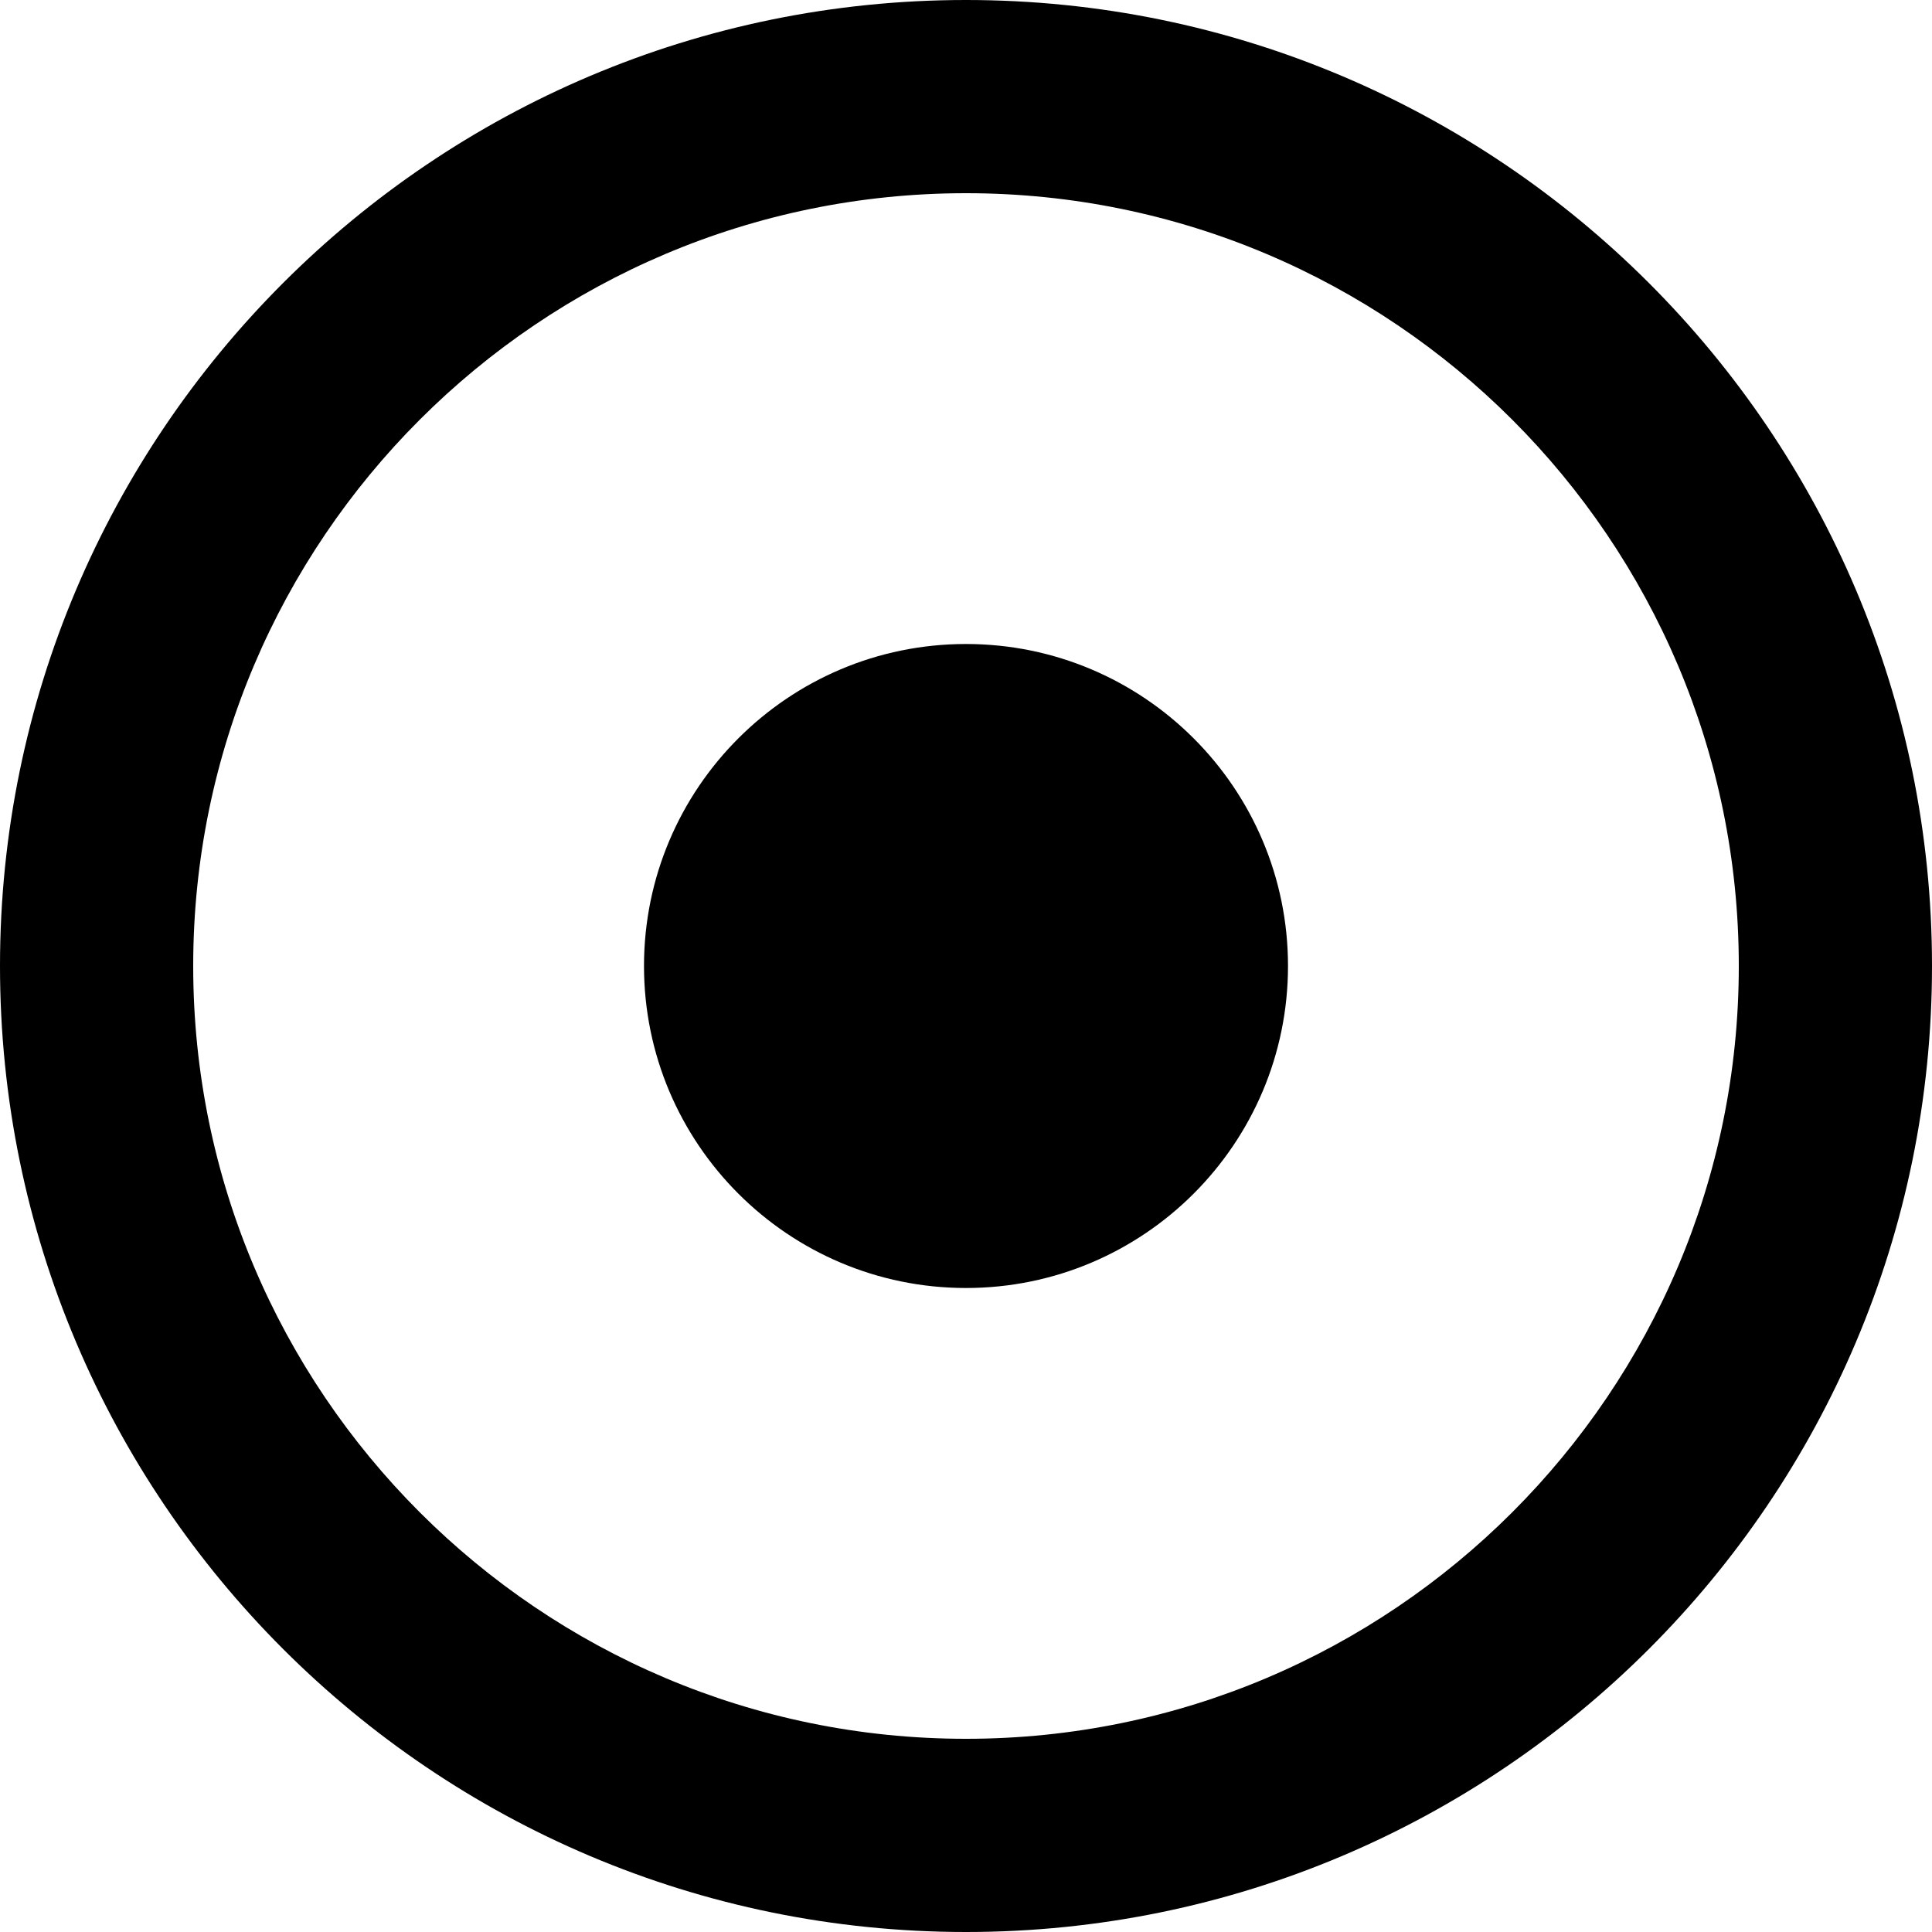
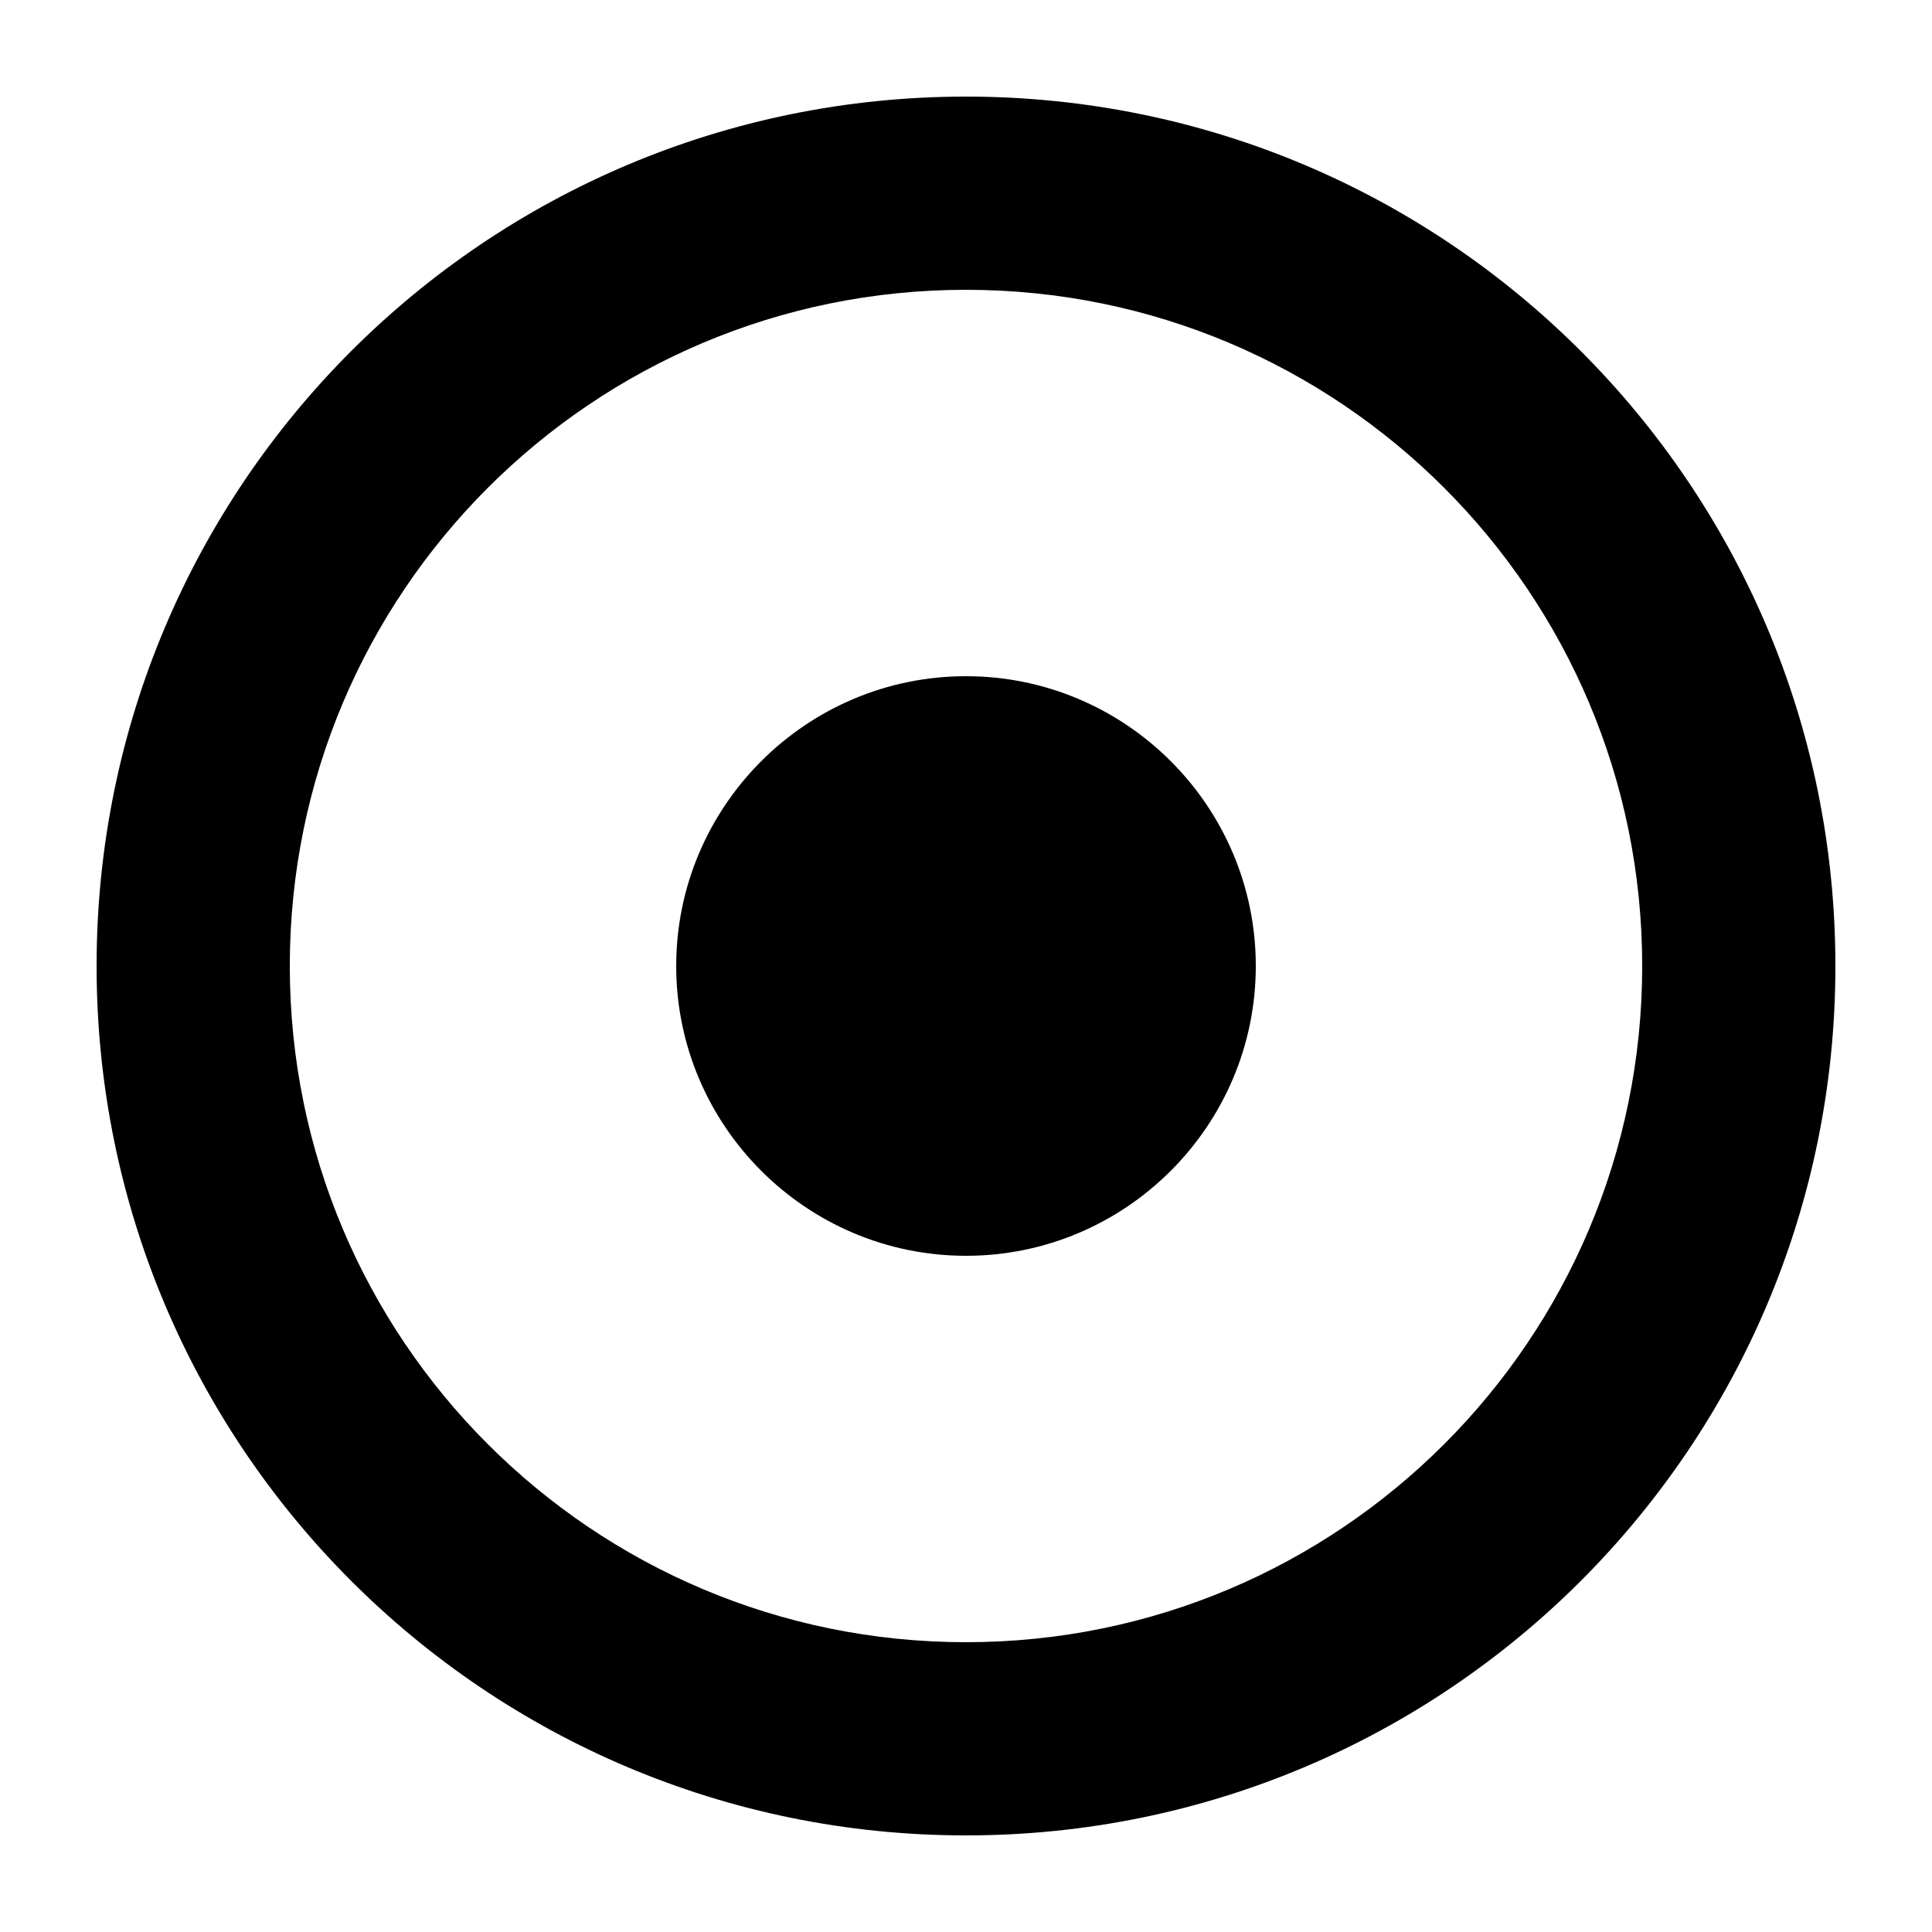
<svg xmlns="http://www.w3.org/2000/svg" viewBox="0 0 15 15">
-   <path d="M7.5 0C11.64 0 15 3.36 15 7.5C15 11.64 11.64 15 7.5 15C3.36 15 0 11.64 0 7.5C0 3.36 3.36 0 7.5 0ZM7.5 1.5C4.19 1.5 1.5 4.19 1.5 7.5C1.5 10.81 4.19 13.5 7.5 13.5C10.81 13.5 13.5 10.81 13.5 7.5C13.5 4.19 10.81 1.5 7.5 1.5ZM7.5 5C8.88 5 10 6.12 10 7.5C10 8.88 8.88 10 7.5 10C6.12 10 5 8.88 5 7.5C5 6.12 6.12 5 7.5 5Z" />
+   <path d="M7.5 0.75C11.23 0.75 14.25 3.77 14.25 7.5C14.25 11.23 11.23 14.25 7.5 14.25C3.77 14.25 0.75 11.23 0.75 7.5C0.75 3.77 3.77 0.75 7.5 0.75ZM7.5 2.25C4.6 2.25 2.25 4.6 2.25 7.5C2.25 10.4 4.6 12.75 7.5 12.75C10.4 12.75 12.75 10.4 12.75 7.5C12.75 4.6 10.4 2.25 7.5 2.25ZM7.5 5.25C8.74 5.25 9.75 6.26 9.75 7.5C9.75 8.74 8.74 9.75 7.5 9.75C6.26 9.75 5.25 8.74 5.25 7.5C5.25 6.26 6.26 5.25 7.5 5.25Z" />
</svg>
